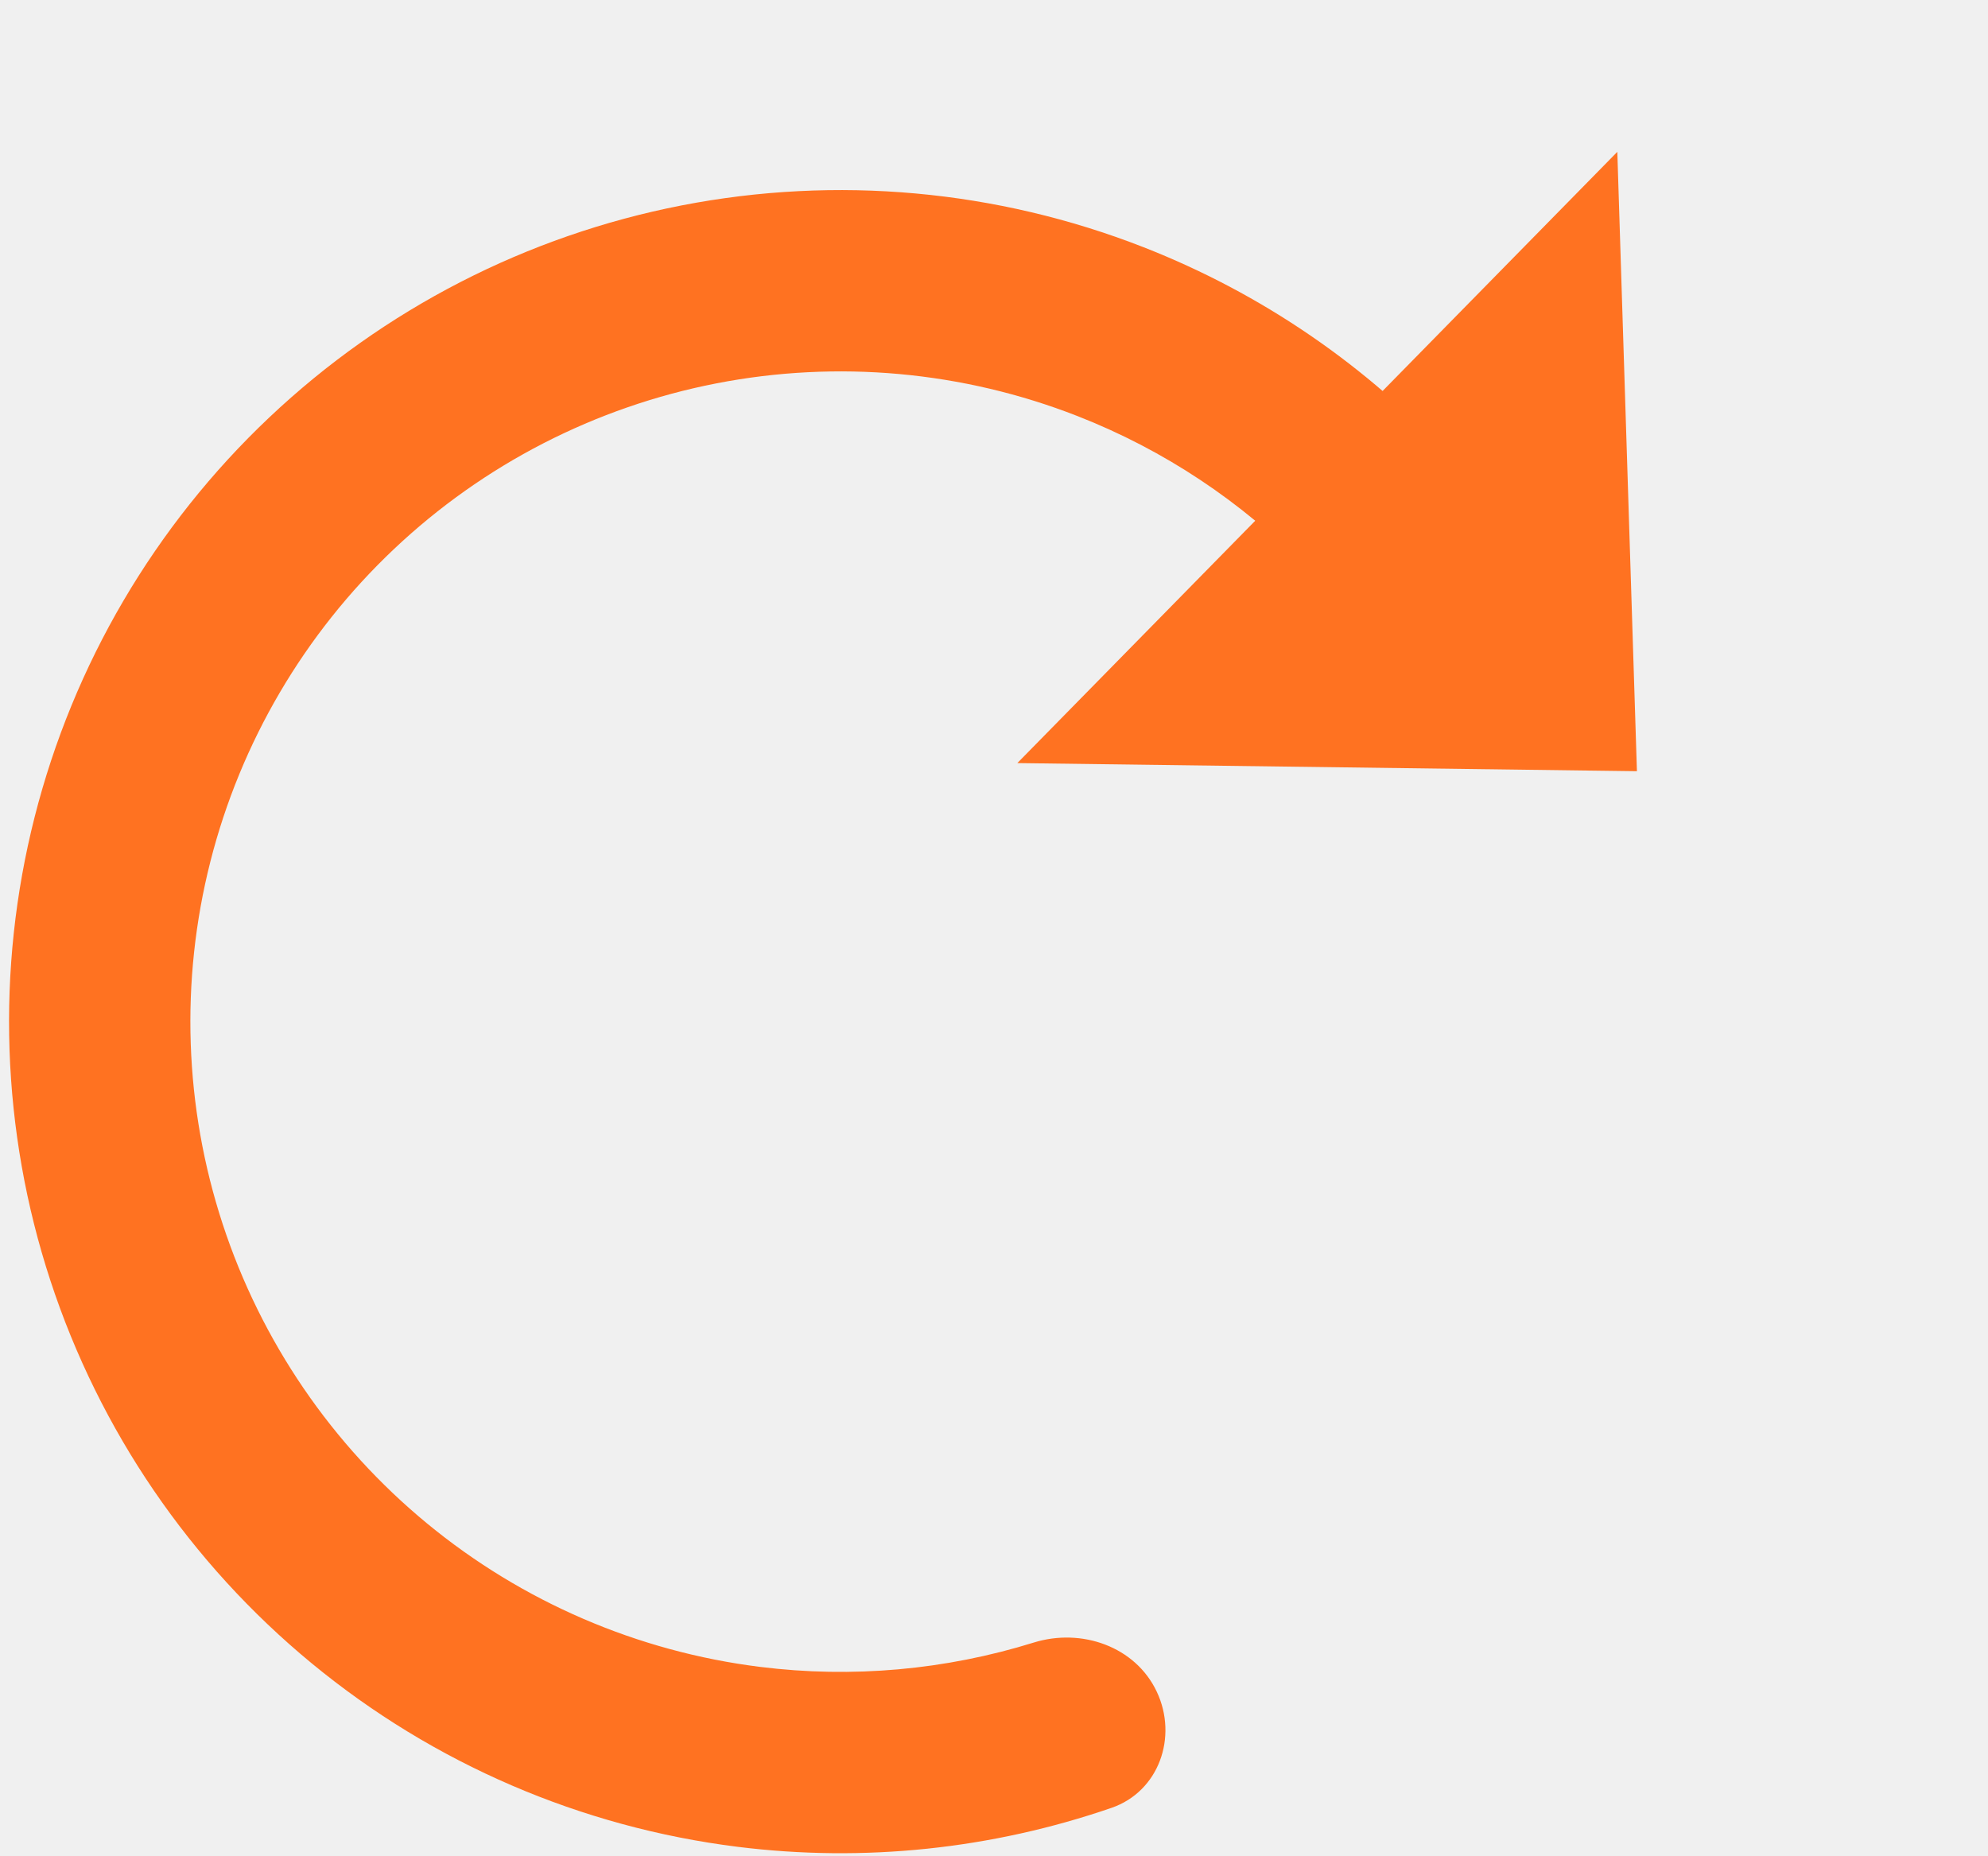
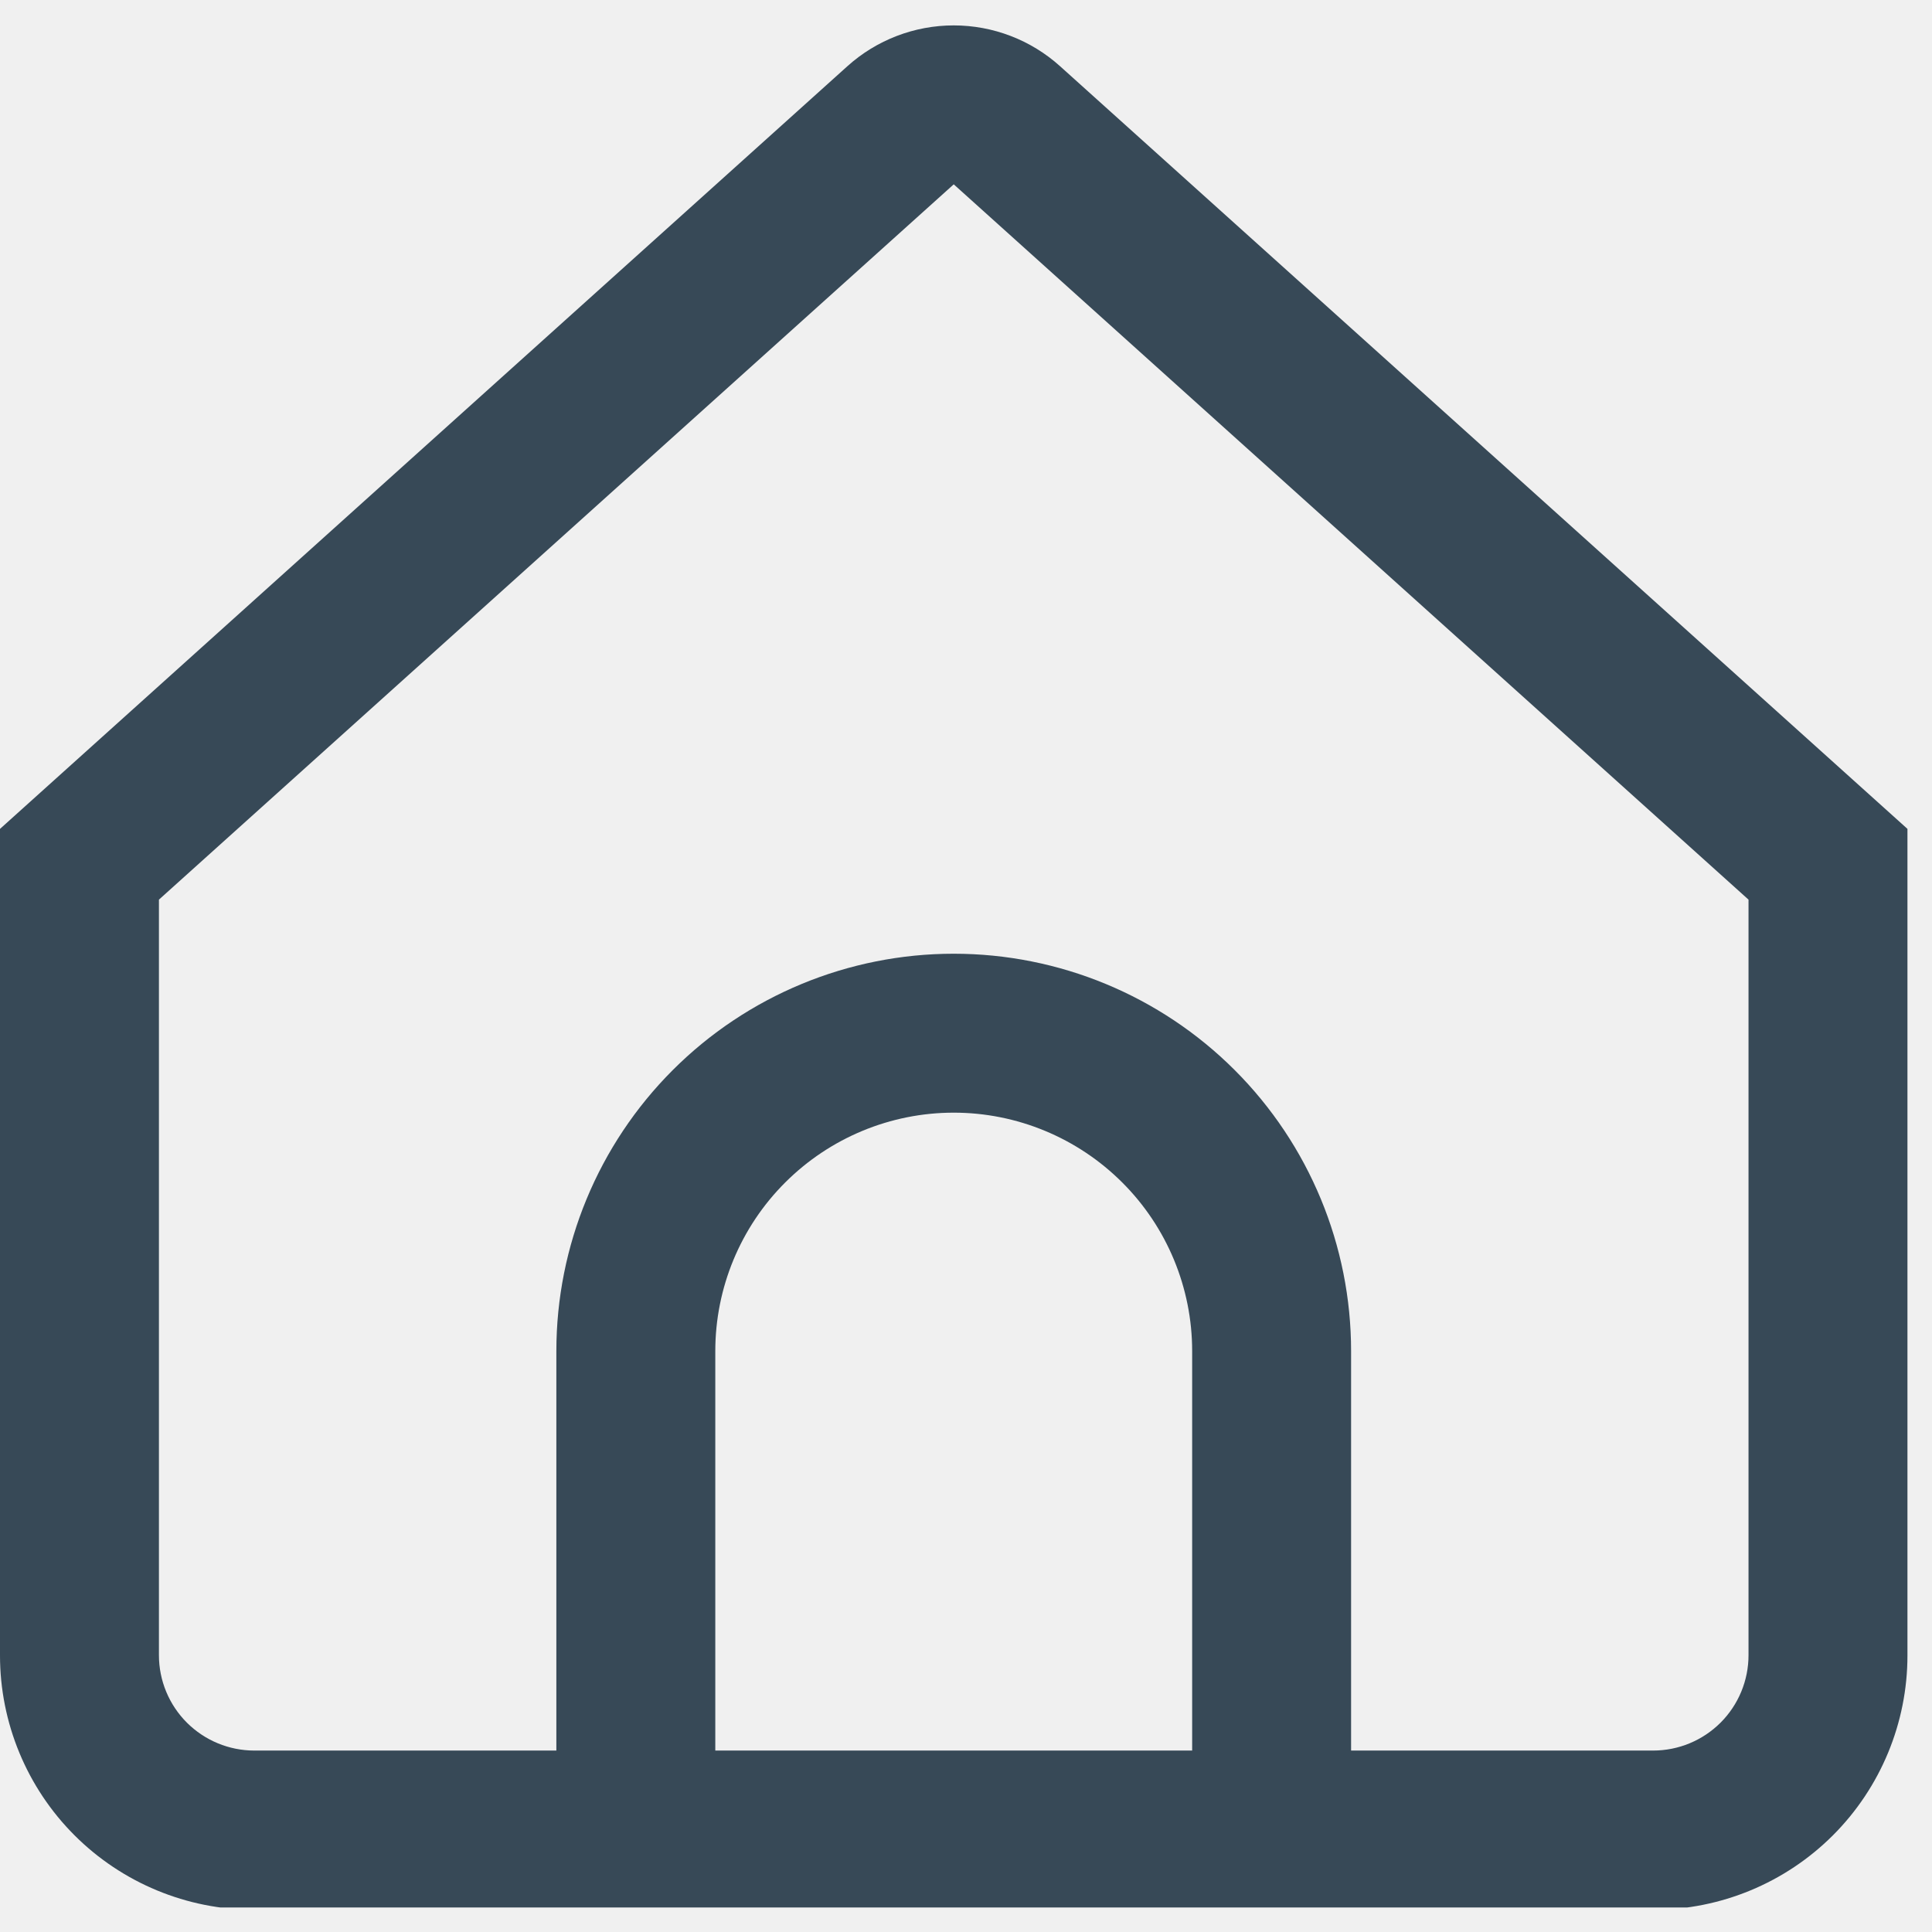
- <svg xmlns="http://www.w3.org/2000/svg" width="150" height="140" viewBox="0 0 150 140" fill="none">
-   <path d="M123.511 58.19L76.76 57.577L122.031 11.458L123.511 58.19Z" fill="#FF7221" />
-   <path d="M108.499 44.014C111.544 41.779 112.228 37.468 109.674 34.683C103.222 27.645 95.225 22.149 86.276 18.65C75.197 14.318 63.114 13.225 51.436 15.498C39.759 17.772 28.969 23.318 20.323 31.491C11.678 39.663 5.535 50.125 2.61 61.657C-0.316 73.188 0.097 85.313 3.801 96.619C7.504 107.924 14.346 117.944 23.527 125.509C32.708 133.074 43.851 137.873 55.656 139.347C65.191 140.537 74.84 139.517 83.868 136.407C87.439 135.176 88.894 131.061 87.282 127.644V127.644C85.67 124.227 81.601 122.815 77.993 123.937C71.346 126.003 64.309 126.64 57.35 125.771C48.12 124.619 39.406 120.866 32.227 114.951C25.047 109.035 19.698 101.2 16.802 92.36C13.906 83.519 13.583 74.038 15.87 65.021C18.158 56.004 22.962 47.823 29.722 41.432C36.482 35.042 44.92 30.705 54.051 28.927C63.182 27.149 72.63 28.004 81.294 31.392C87.826 33.946 93.708 37.86 98.566 42.845C101.203 45.551 105.453 46.249 108.499 44.014V44.014Z" fill="#FF7221" />
+ <svg xmlns="http://www.w3.org/2000/svg" width="34" height="34" viewBox="0 0 34 34" fill="none">
+   <g clip-path="url(#clip0_4238_79)">
+     <path d="M18.655 1.165C18.142 0.703 17.475 0.447 16.784 0.447C16.093 0.447 15.426 0.703 14.913 1.165L0 14.587V29.133C0 30.32 0.472 31.459 1.311 32.298C2.15 33.137 3.289 33.609 4.476 33.609H29.092C30.279 33.609 31.418 33.137 32.257 32.298C33.096 31.459 33.568 30.32 33.568 29.133V14.587L18.655 1.165ZM20.98 30.807H12.588V23.777C12.588 22.665 13.03 21.597 13.817 20.811C14.604 20.024 15.671 19.581 16.784 19.581C17.897 19.581 18.964 20.024 19.751 20.811C20.538 21.597 20.98 22.665 20.98 23.777V30.807ZM30.771 29.129C30.771 29.574 30.594 30.001 30.279 30.316C29.964 30.63 29.538 30.807 29.092 30.807H23.777V23.777C23.777 21.923 23.041 20.144 21.729 18.832C20.418 17.521 18.639 16.784 16.784 16.784C14.929 16.784 13.15 17.521 11.839 18.832C10.527 20.144 9.791 21.923 9.791 23.777V30.807H4.476C4.031 30.807 3.604 30.63 3.289 30.316C2.974 30.001 2.797 29.574 2.797 29.129V15.832L16.784 3.244L30.771 15.832V29.129Z" fill="#374957" />
+   </g>
+   <defs>
+     <clipPath id="clip0_4238_79">
+       <rect width="33.568" height="33.568" fill="white" />
+     </clipPath>
+   </defs>
</svg>
